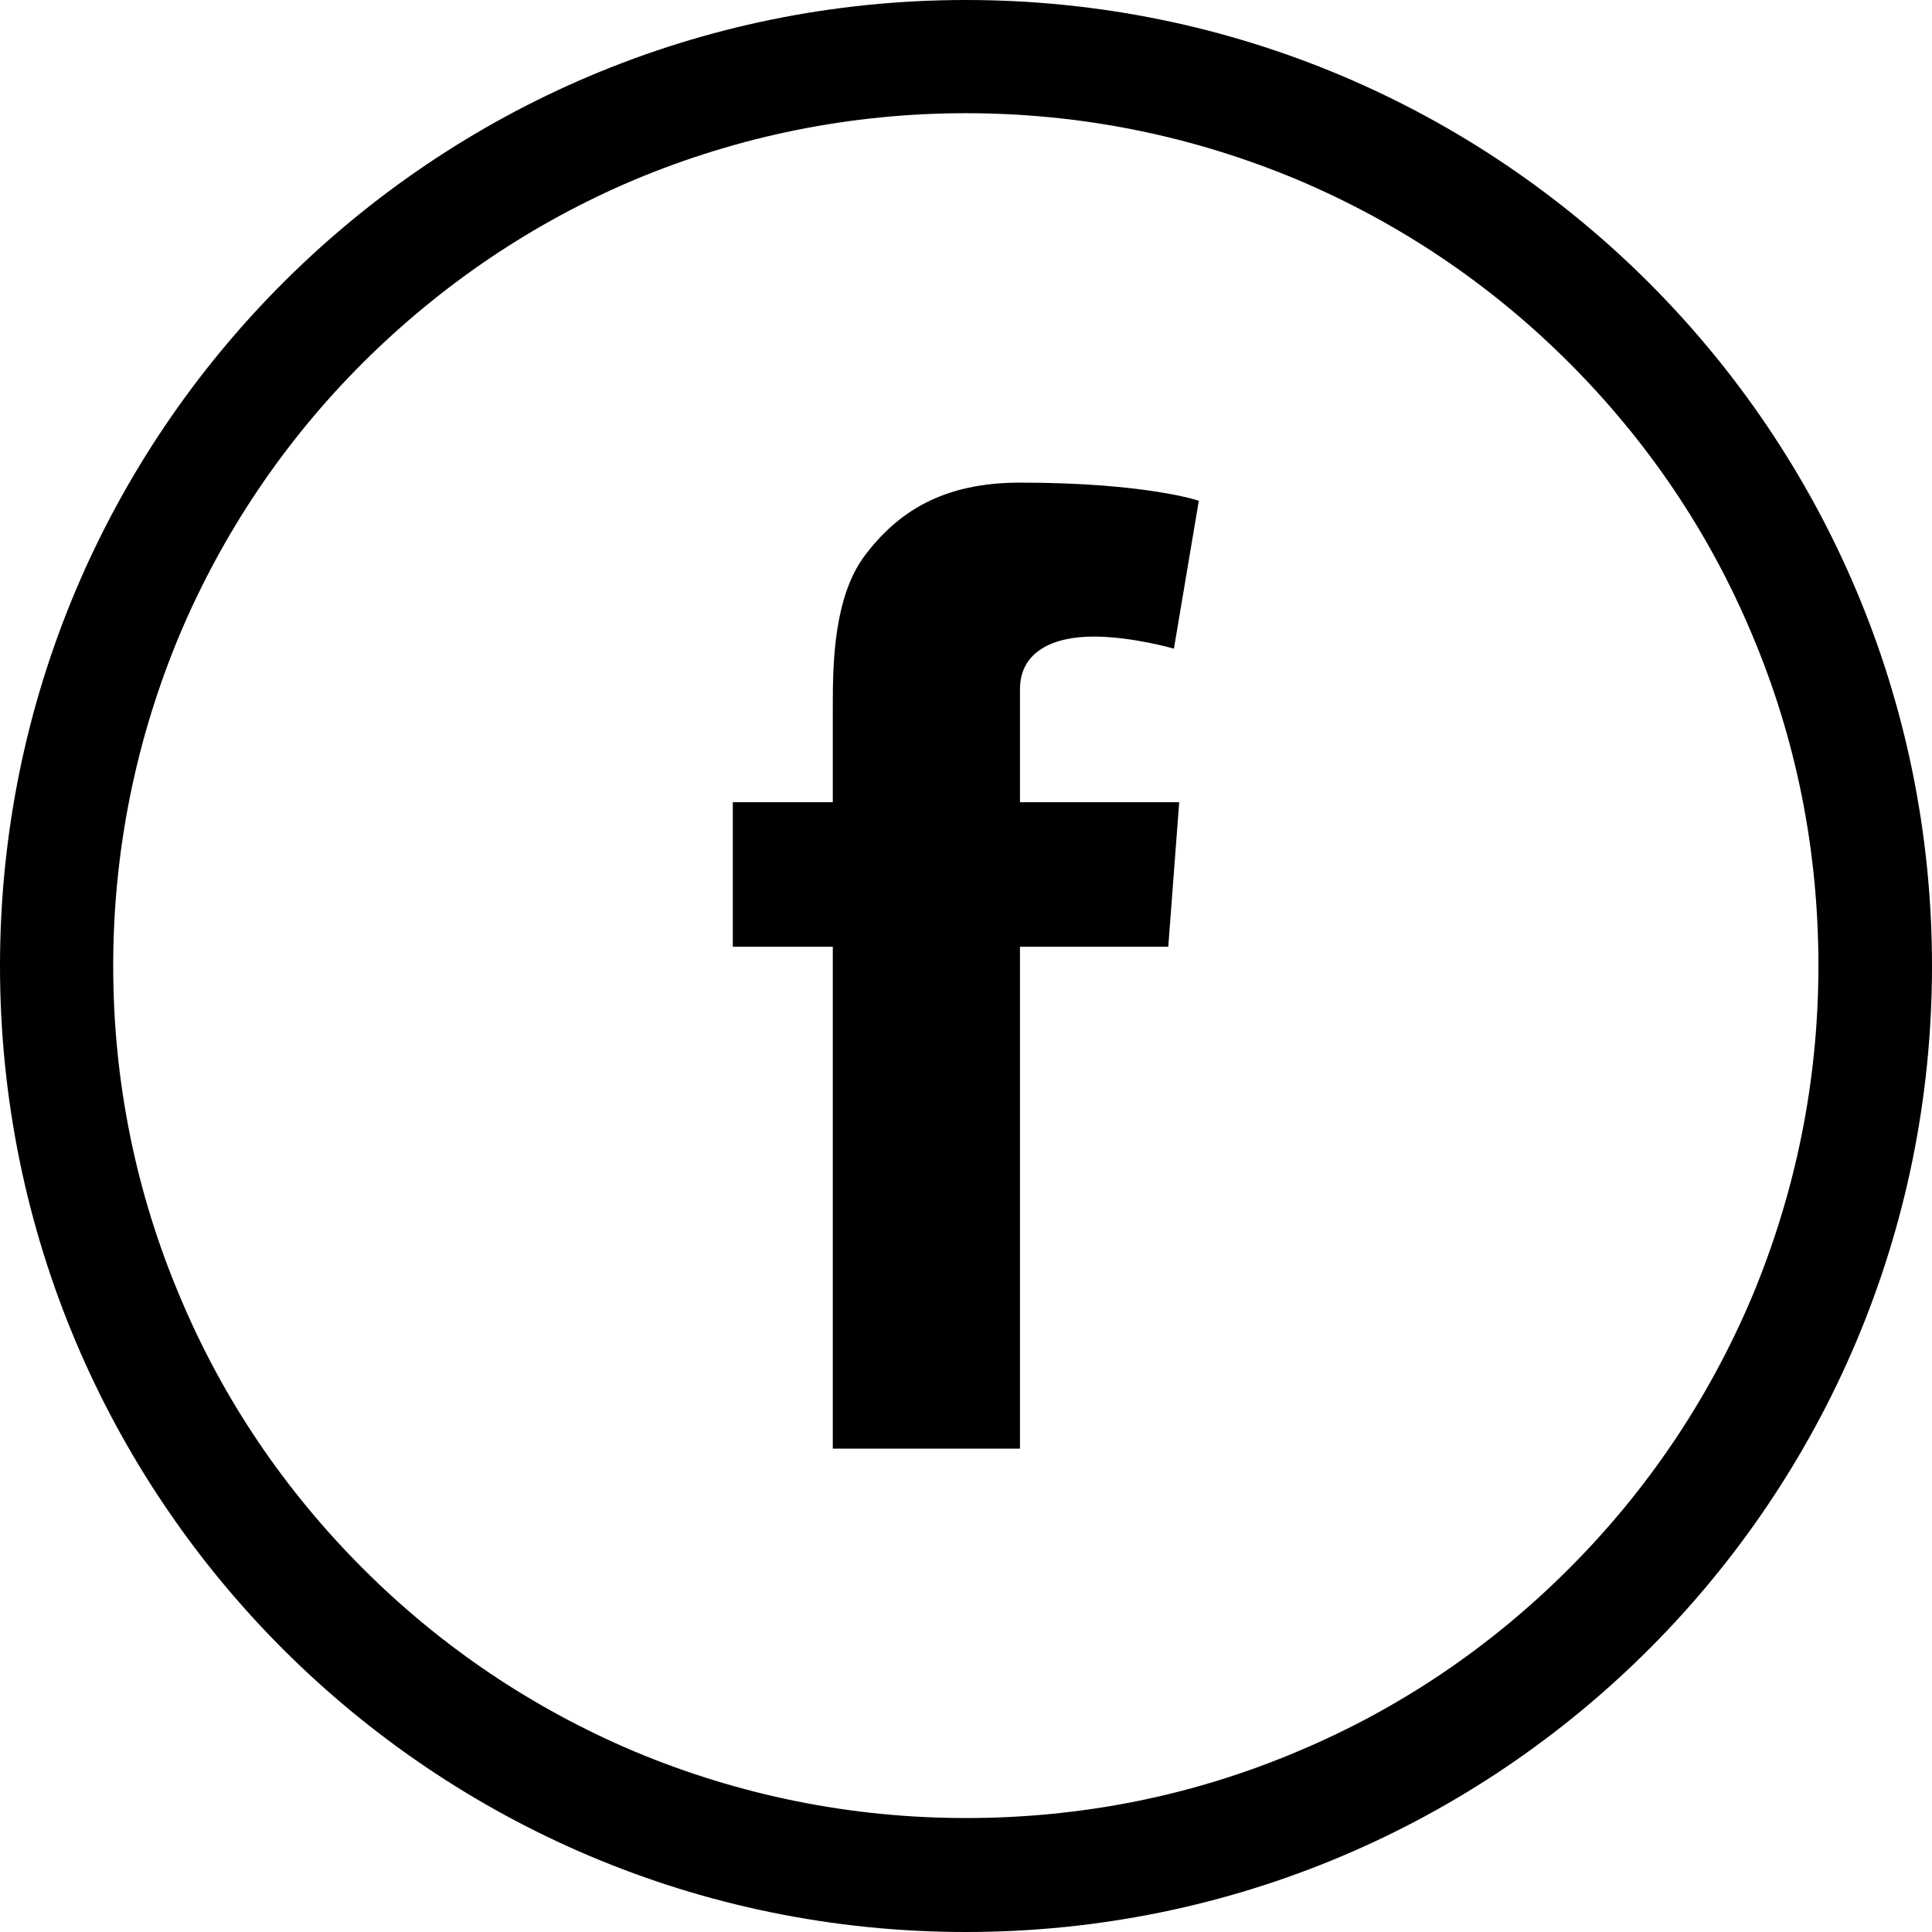
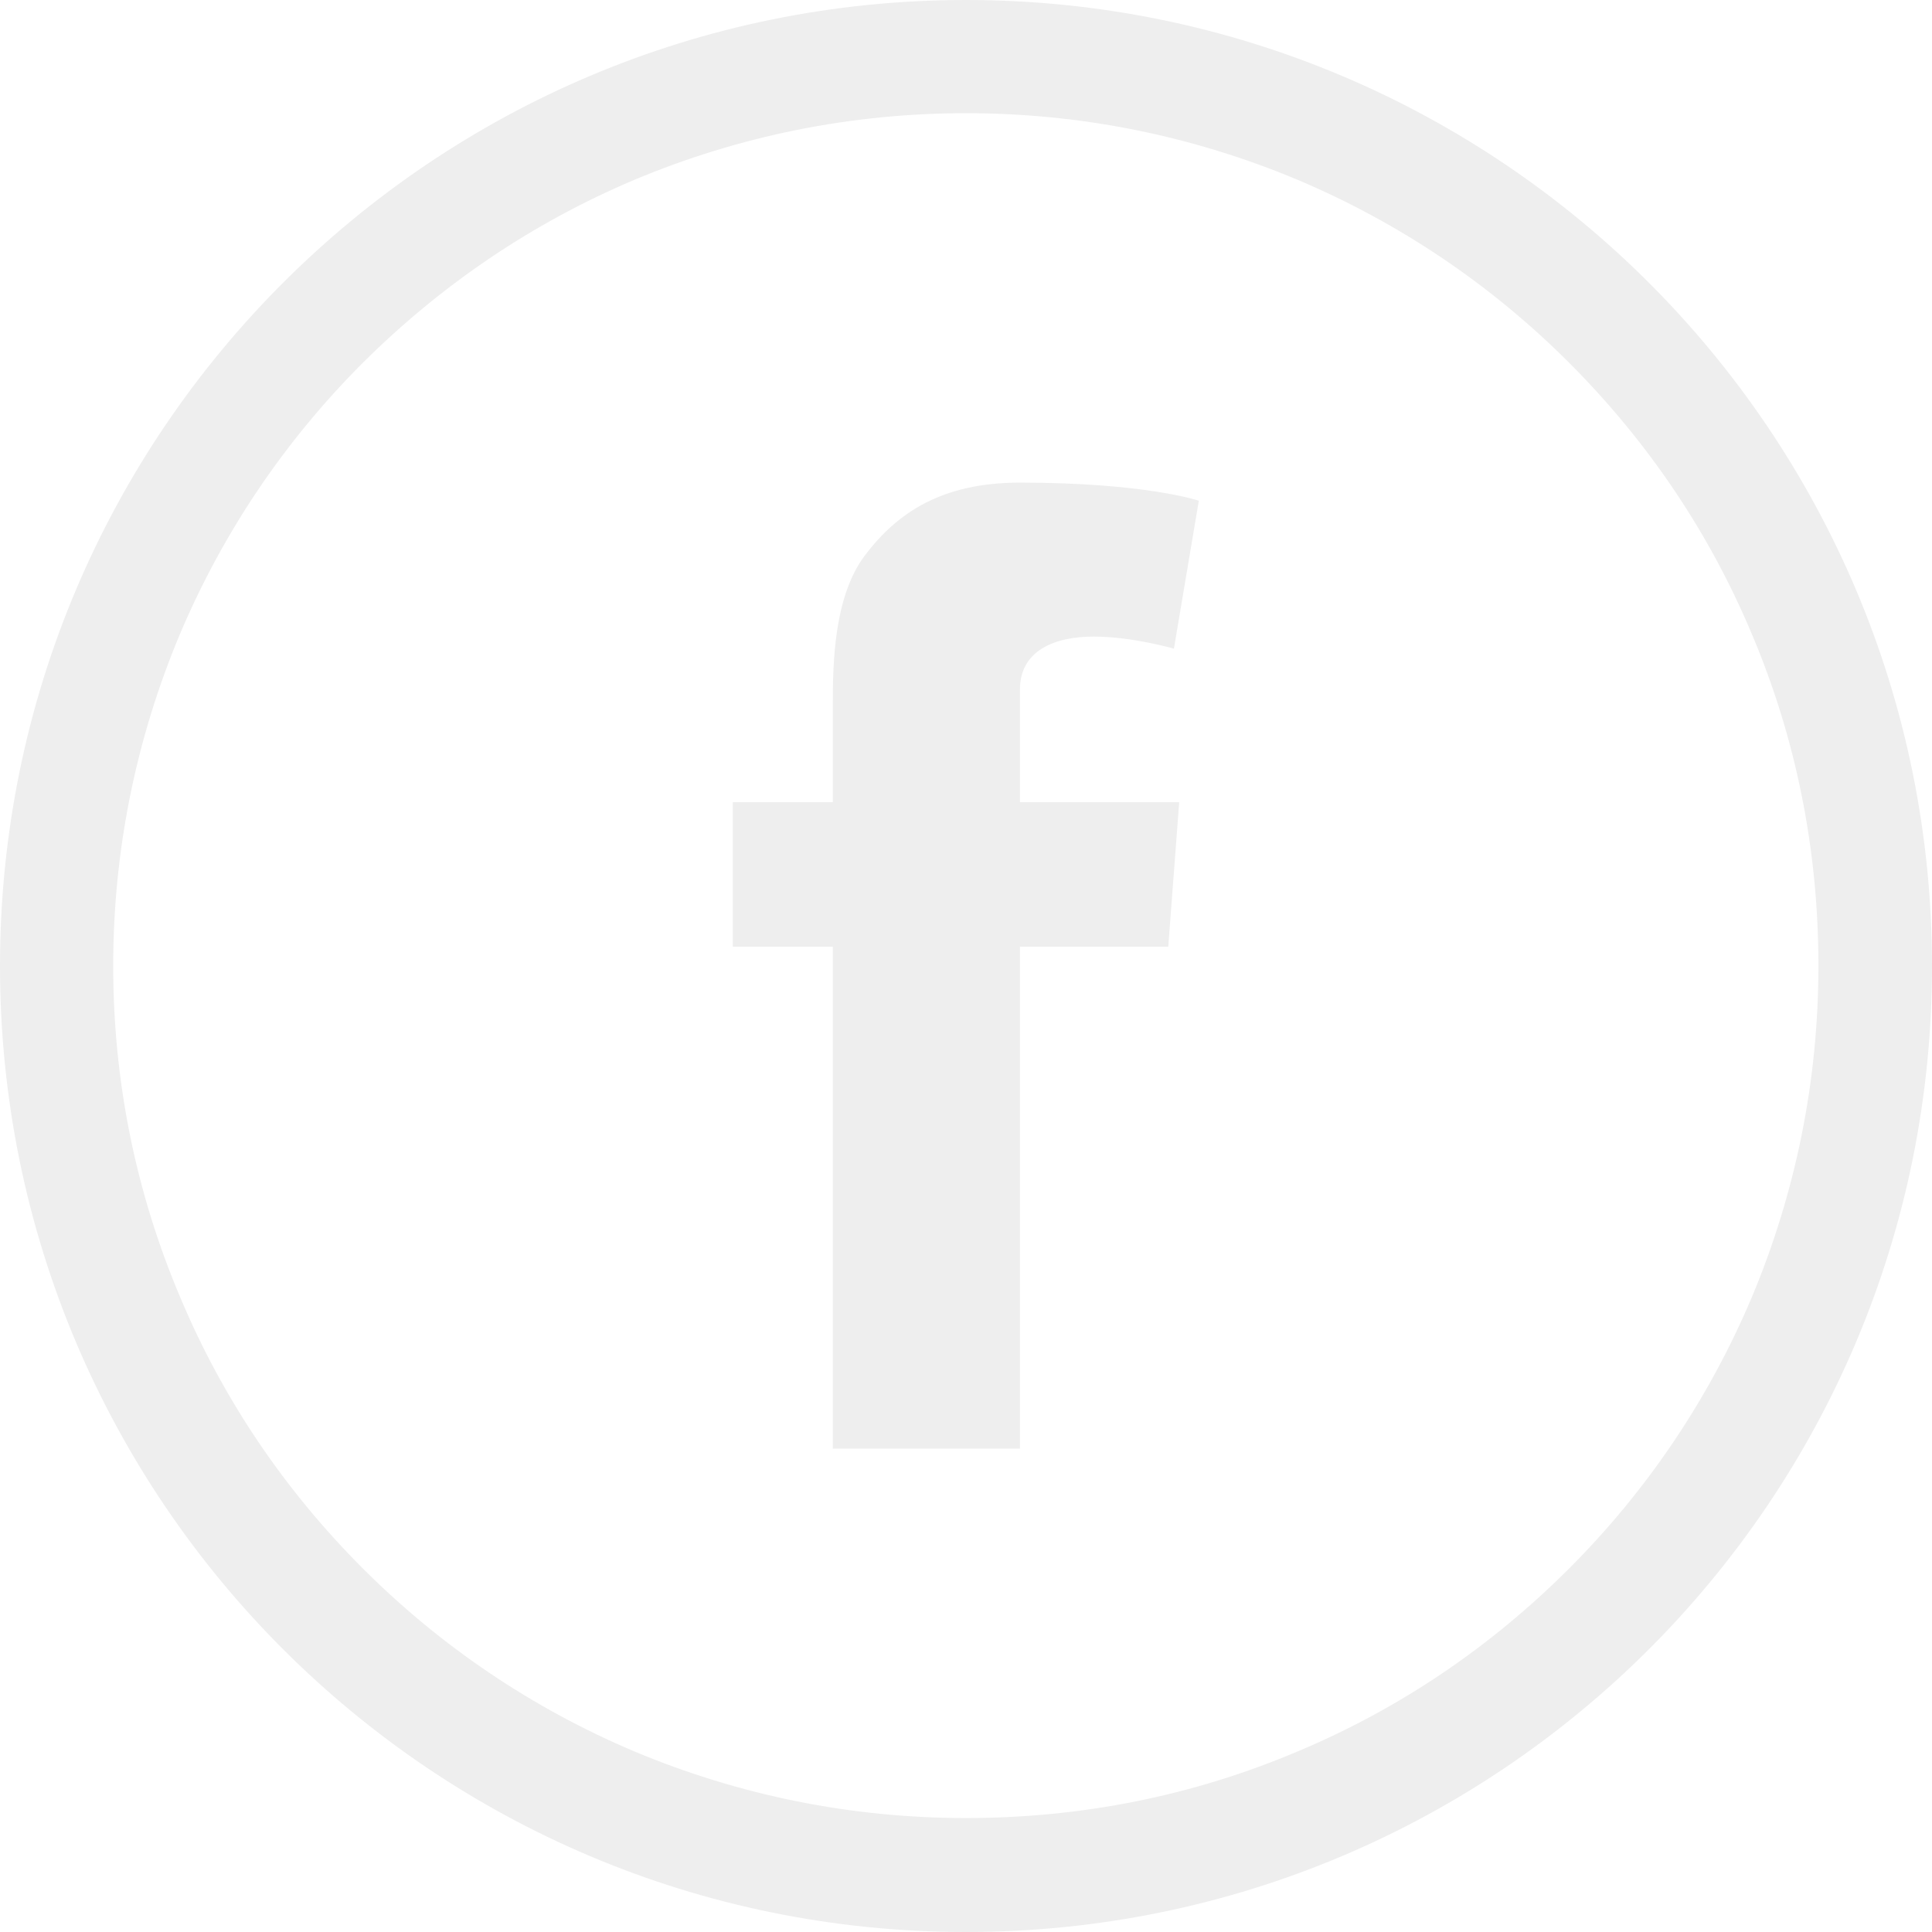
- <svg xmlns="http://www.w3.org/2000/svg" fill="#000000" height="800px" width="800px" version="1.1" id="Layer_1" viewBox="-143 145 512 512" xml:space="preserve">
+ <svg xmlns="http://www.w3.org/2000/svg" fill="#EEEEEE" height="35px" width="35px" version="1.1" id="Layer_1" viewBox="-143 145 512 512" xml:space="preserve">
  <g>
    <path d="M113,145c-141.4,0-256,114.6-256,256s114.6,256,256,256s256-114.6,256-256S254.4,145,113,145z M272.8,560.7   c-20.8,20.8-44.9,37.1-71.8,48.4c-27.8,11.8-57.4,17.7-88,17.7c-30.5,0-60.1-6-88-17.7c-26.9-11.4-51.1-27.7-71.8-48.4   c-20.8-20.8-37.1-44.9-48.4-71.8C-107,461.1-113,431.5-113,401s6-60.1,17.7-88c11.4-26.9,27.7-51.1,48.4-71.8   c20.9-20.8,45-37.1,71.9-48.5C52.9,181,82.5,175,113,175s60.1,6,88,17.7c26.9,11.4,51.1,27.7,71.8,48.4   c20.8,20.8,37.1,44.9,48.4,71.8c11.8,27.8,17.7,57.4,17.7,88c0,30.5-6,60.1-17.7,88C309.8,515.8,293.5,540,272.8,560.7z" />
    <path d="M146.8,313.7c10.3,0,21.3,3.2,21.3,3.2l6.6-39.2c0,0-14-4.8-47.4-4.8c-20.5,0-32.4,7.8-41.1,19.3   c-8.2,10.9-8.5,28.4-8.5,39.7v25.7H51.2v38.3h26.5v133h49.6v-133h39.3l2.9-38.3h-42.2v-29.9C127.3,317.4,136.5,313.7,146.8,313.7z" />
  </g>
</svg>
